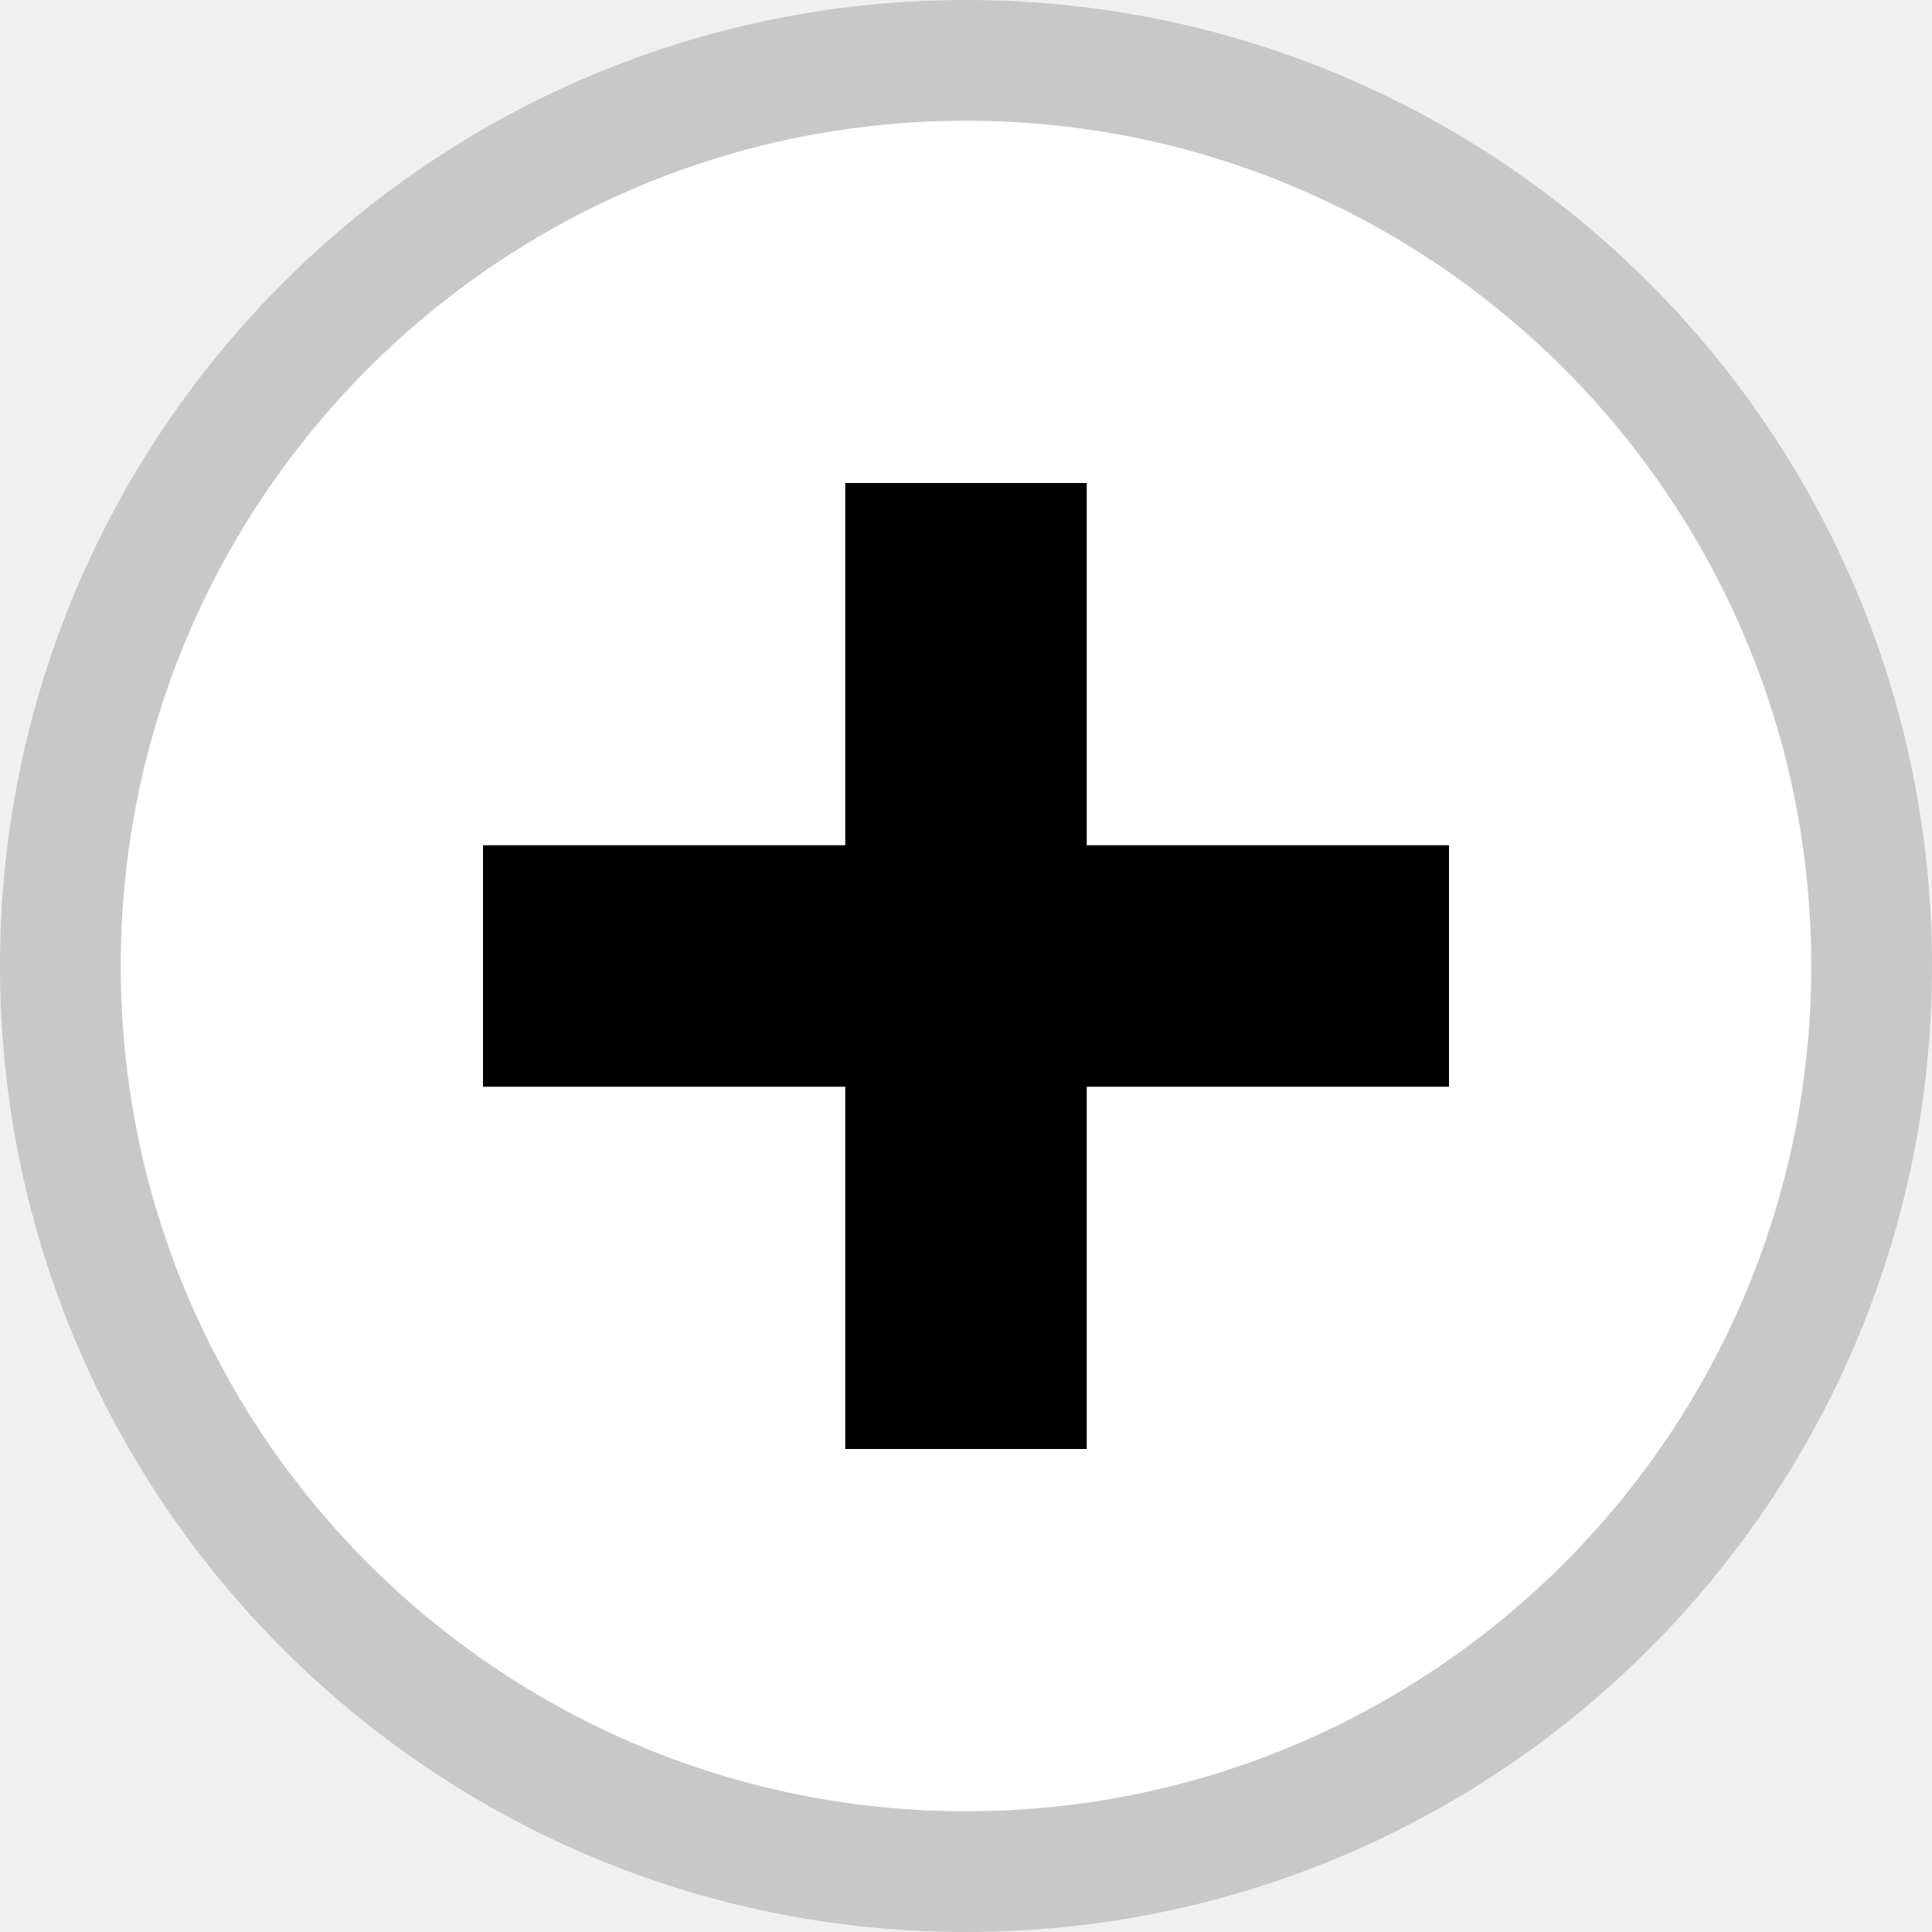
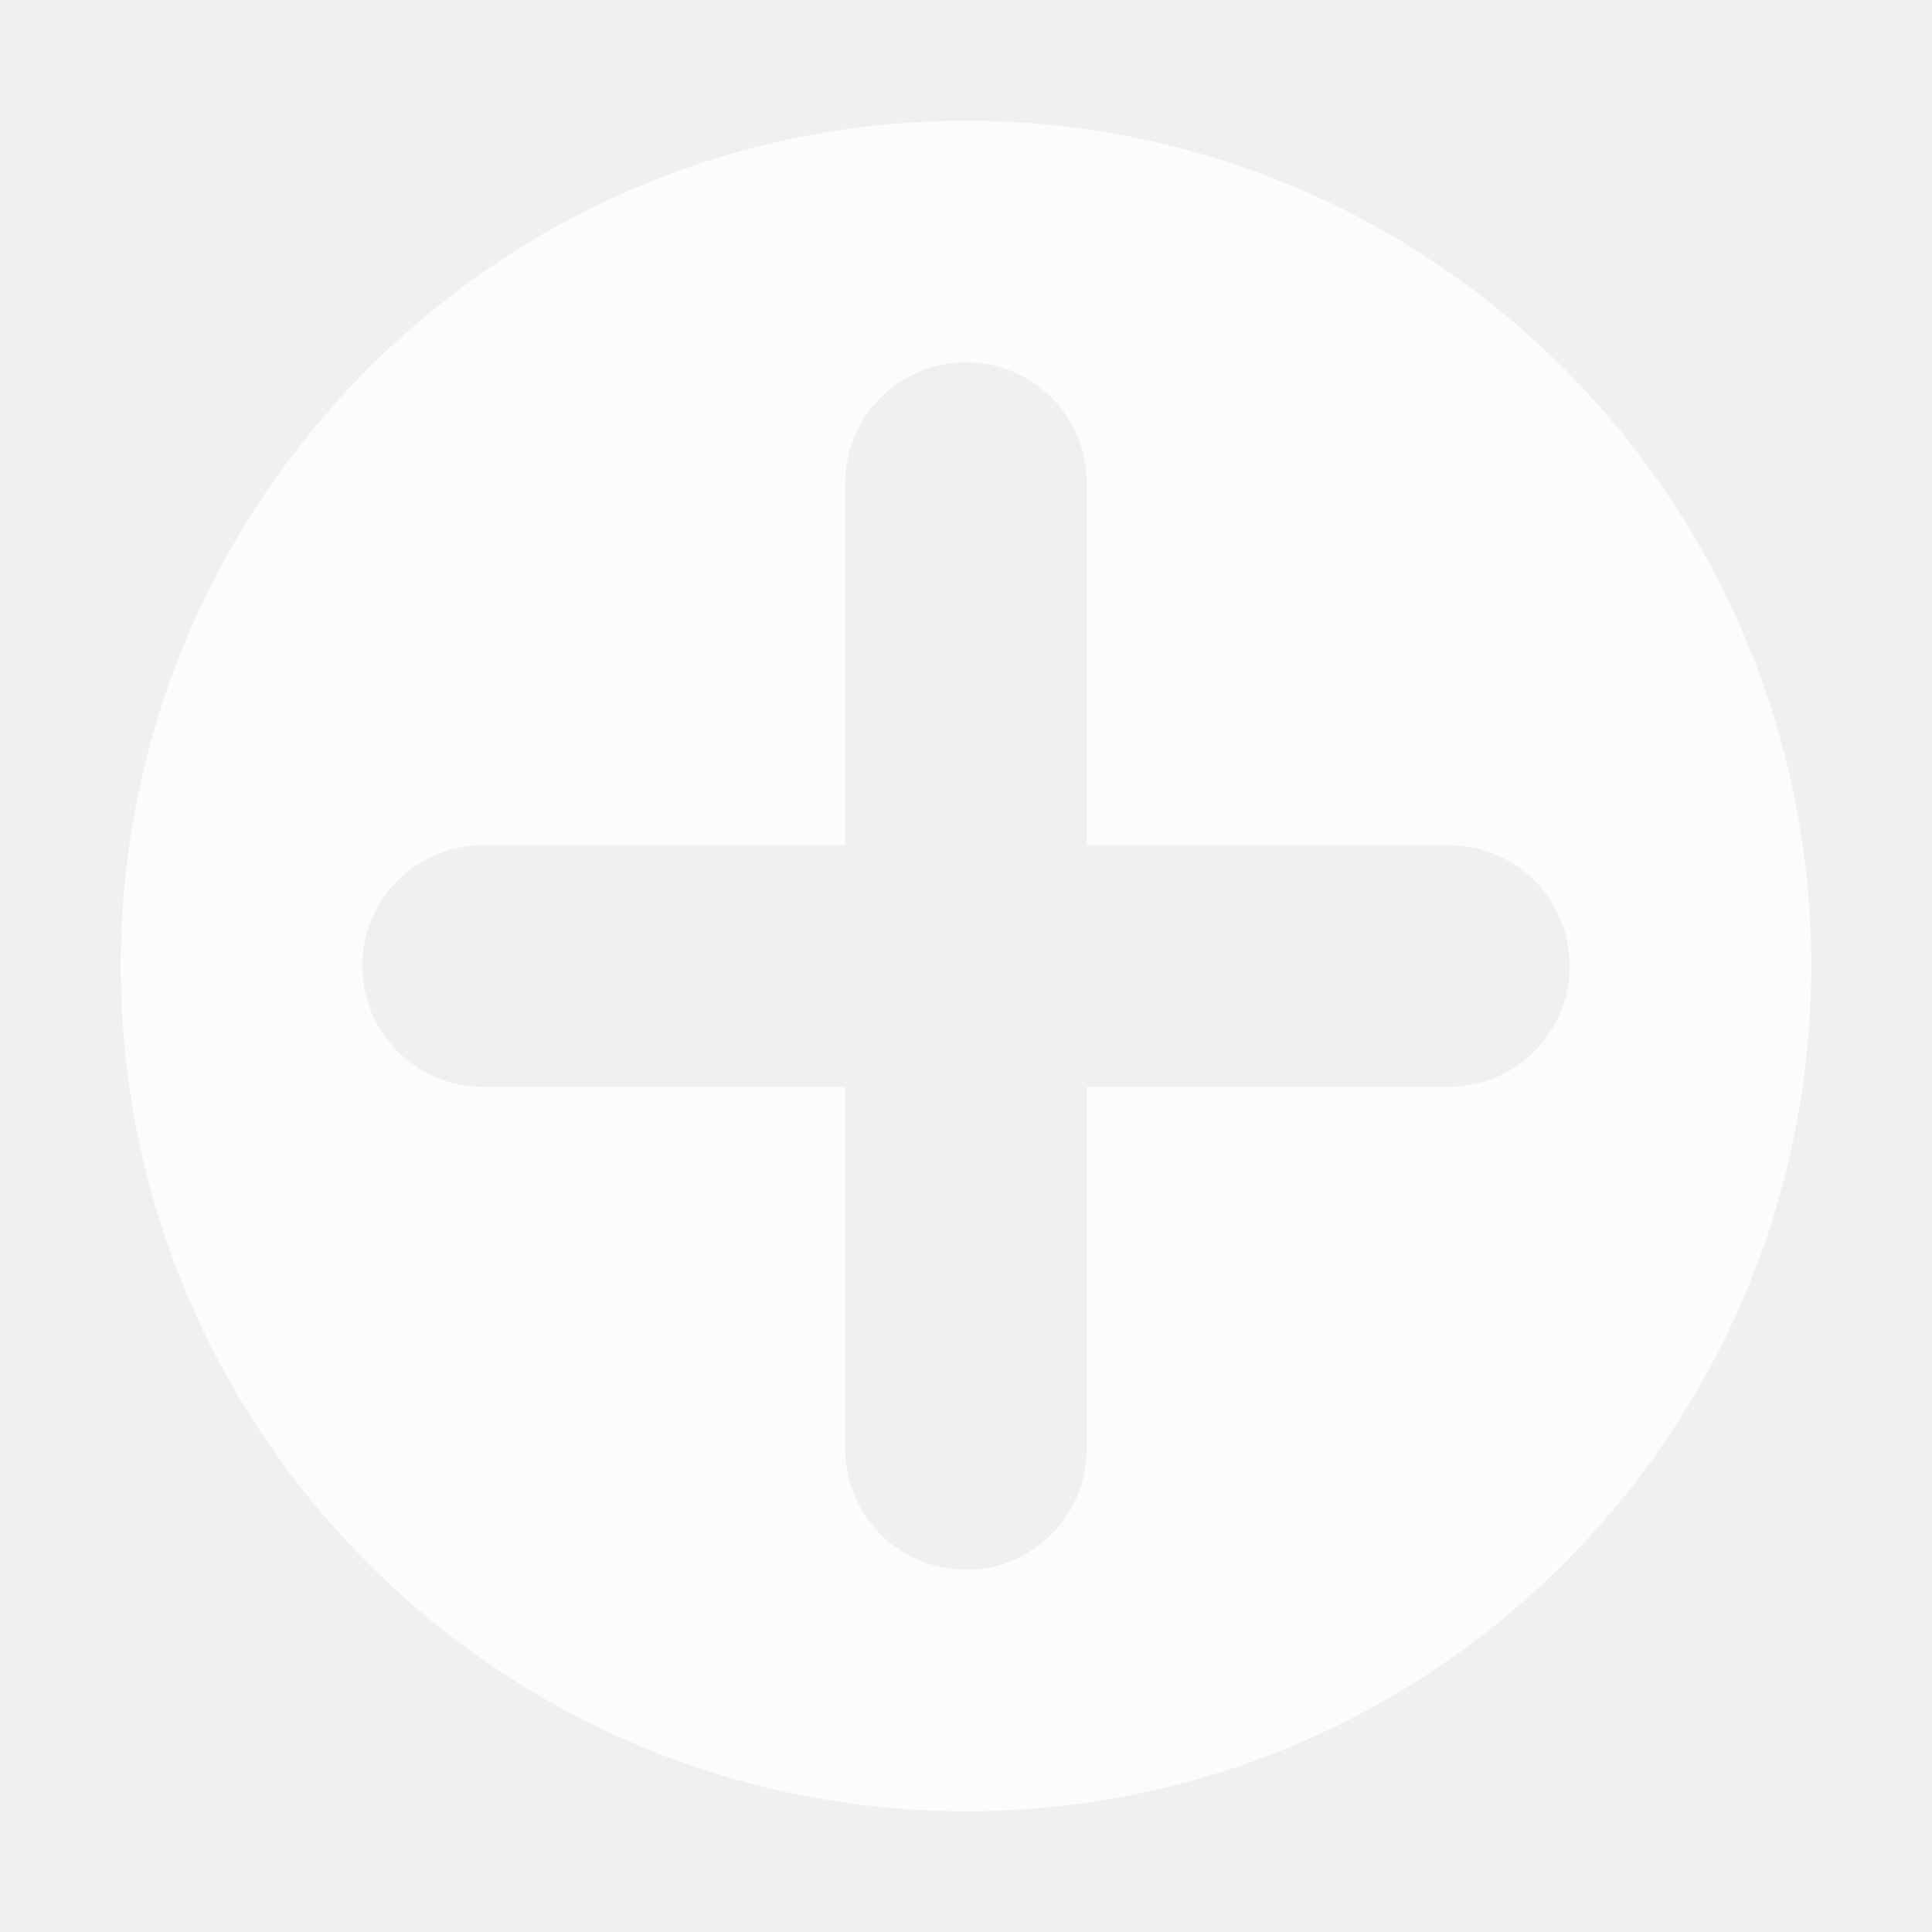
<svg xmlns="http://www.w3.org/2000/svg" width="16" height="16">
-   <circle cx="8" cy="8" r="8" fill="#b2b2b2" fill-opacity=".65" />
-   <circle cx="8" cy="8" r="7" fill="#fefffe" />
-   <path fill="#010001" d="M7 4h2v3h3v2H9v3H7V9H4V7h3z" />
+   <path fill="#fff" fill-opacity=".8" d="m8 1a7 7 0 0 0 -7 7 7 7 0 0 0 7 7 7 7 0 0 0 7-7 7 7 0 0 0 -7-7zm0 2a1 1 0 0 1 1 1v3h3a1 1 0 0 1 1 1 1 1 0 0 1 -1 1h-3v3a1 1 0 0 1 -1 1 1 1 0 0 1 -1-1v-3h-3a1 1 0 0 1 -1-1 1 1 0 0 1 1-1h3v-3a1 1 0 0 1 1-1z" />
</svg>
